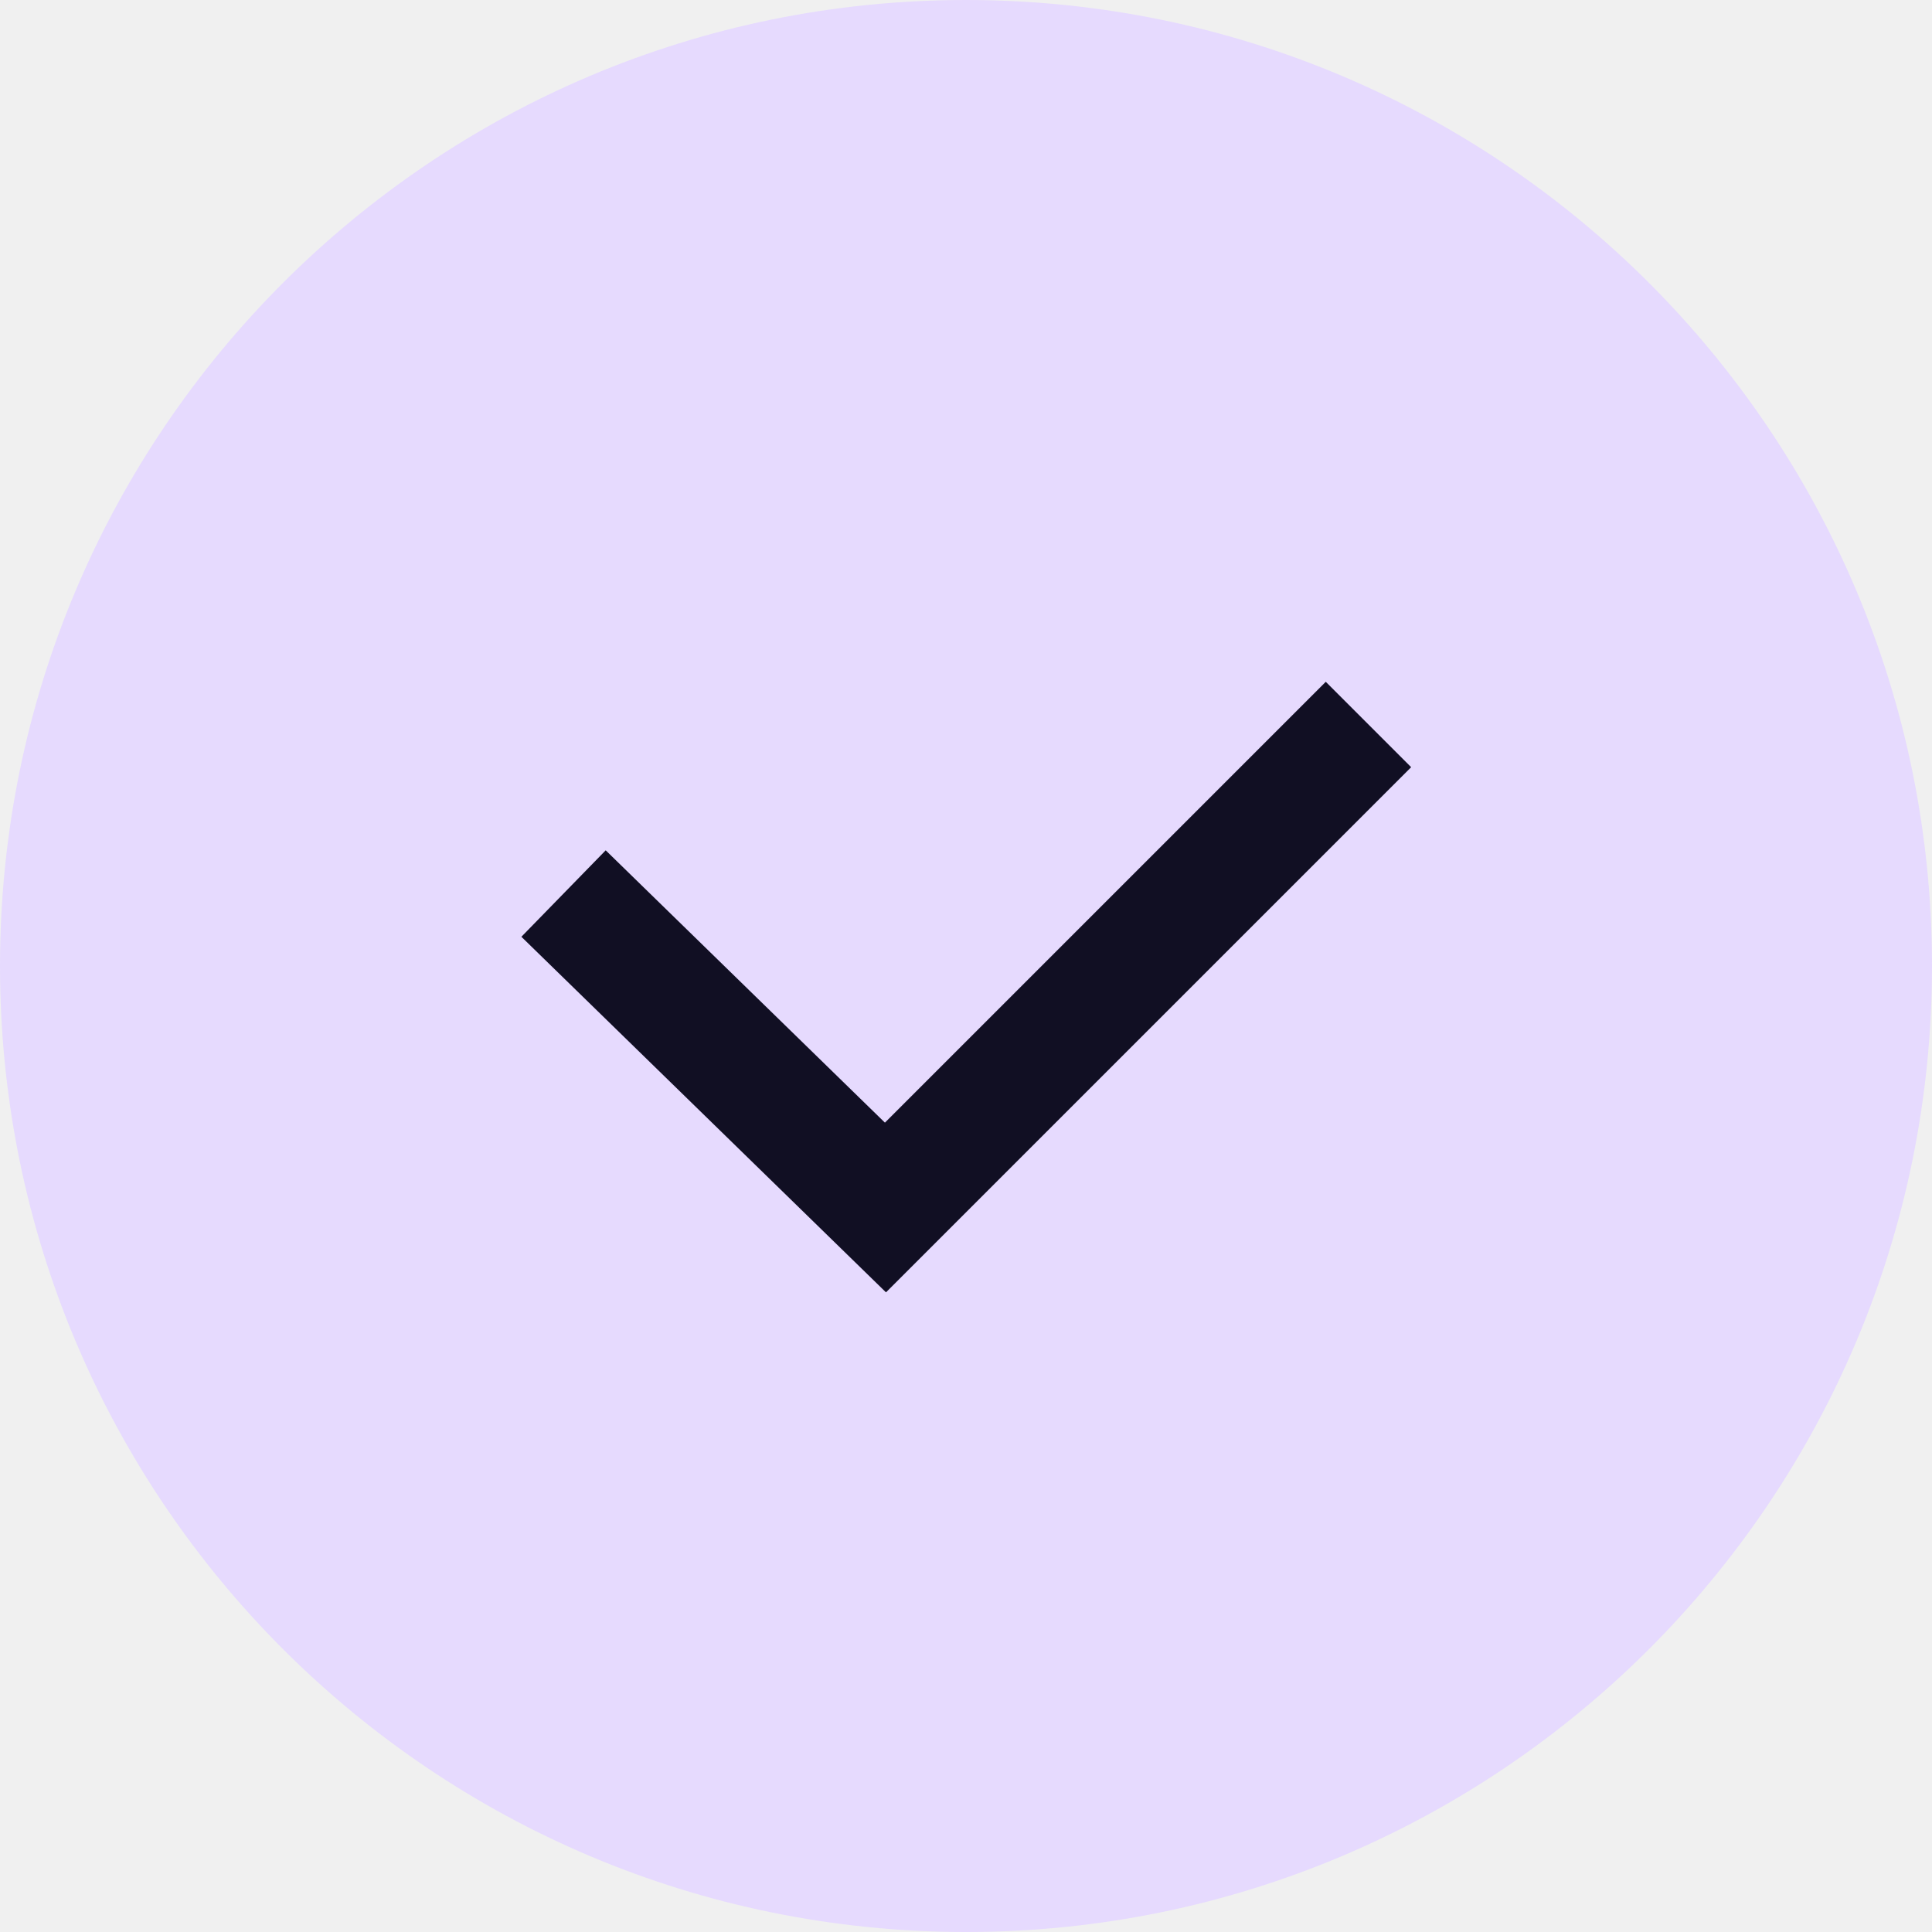
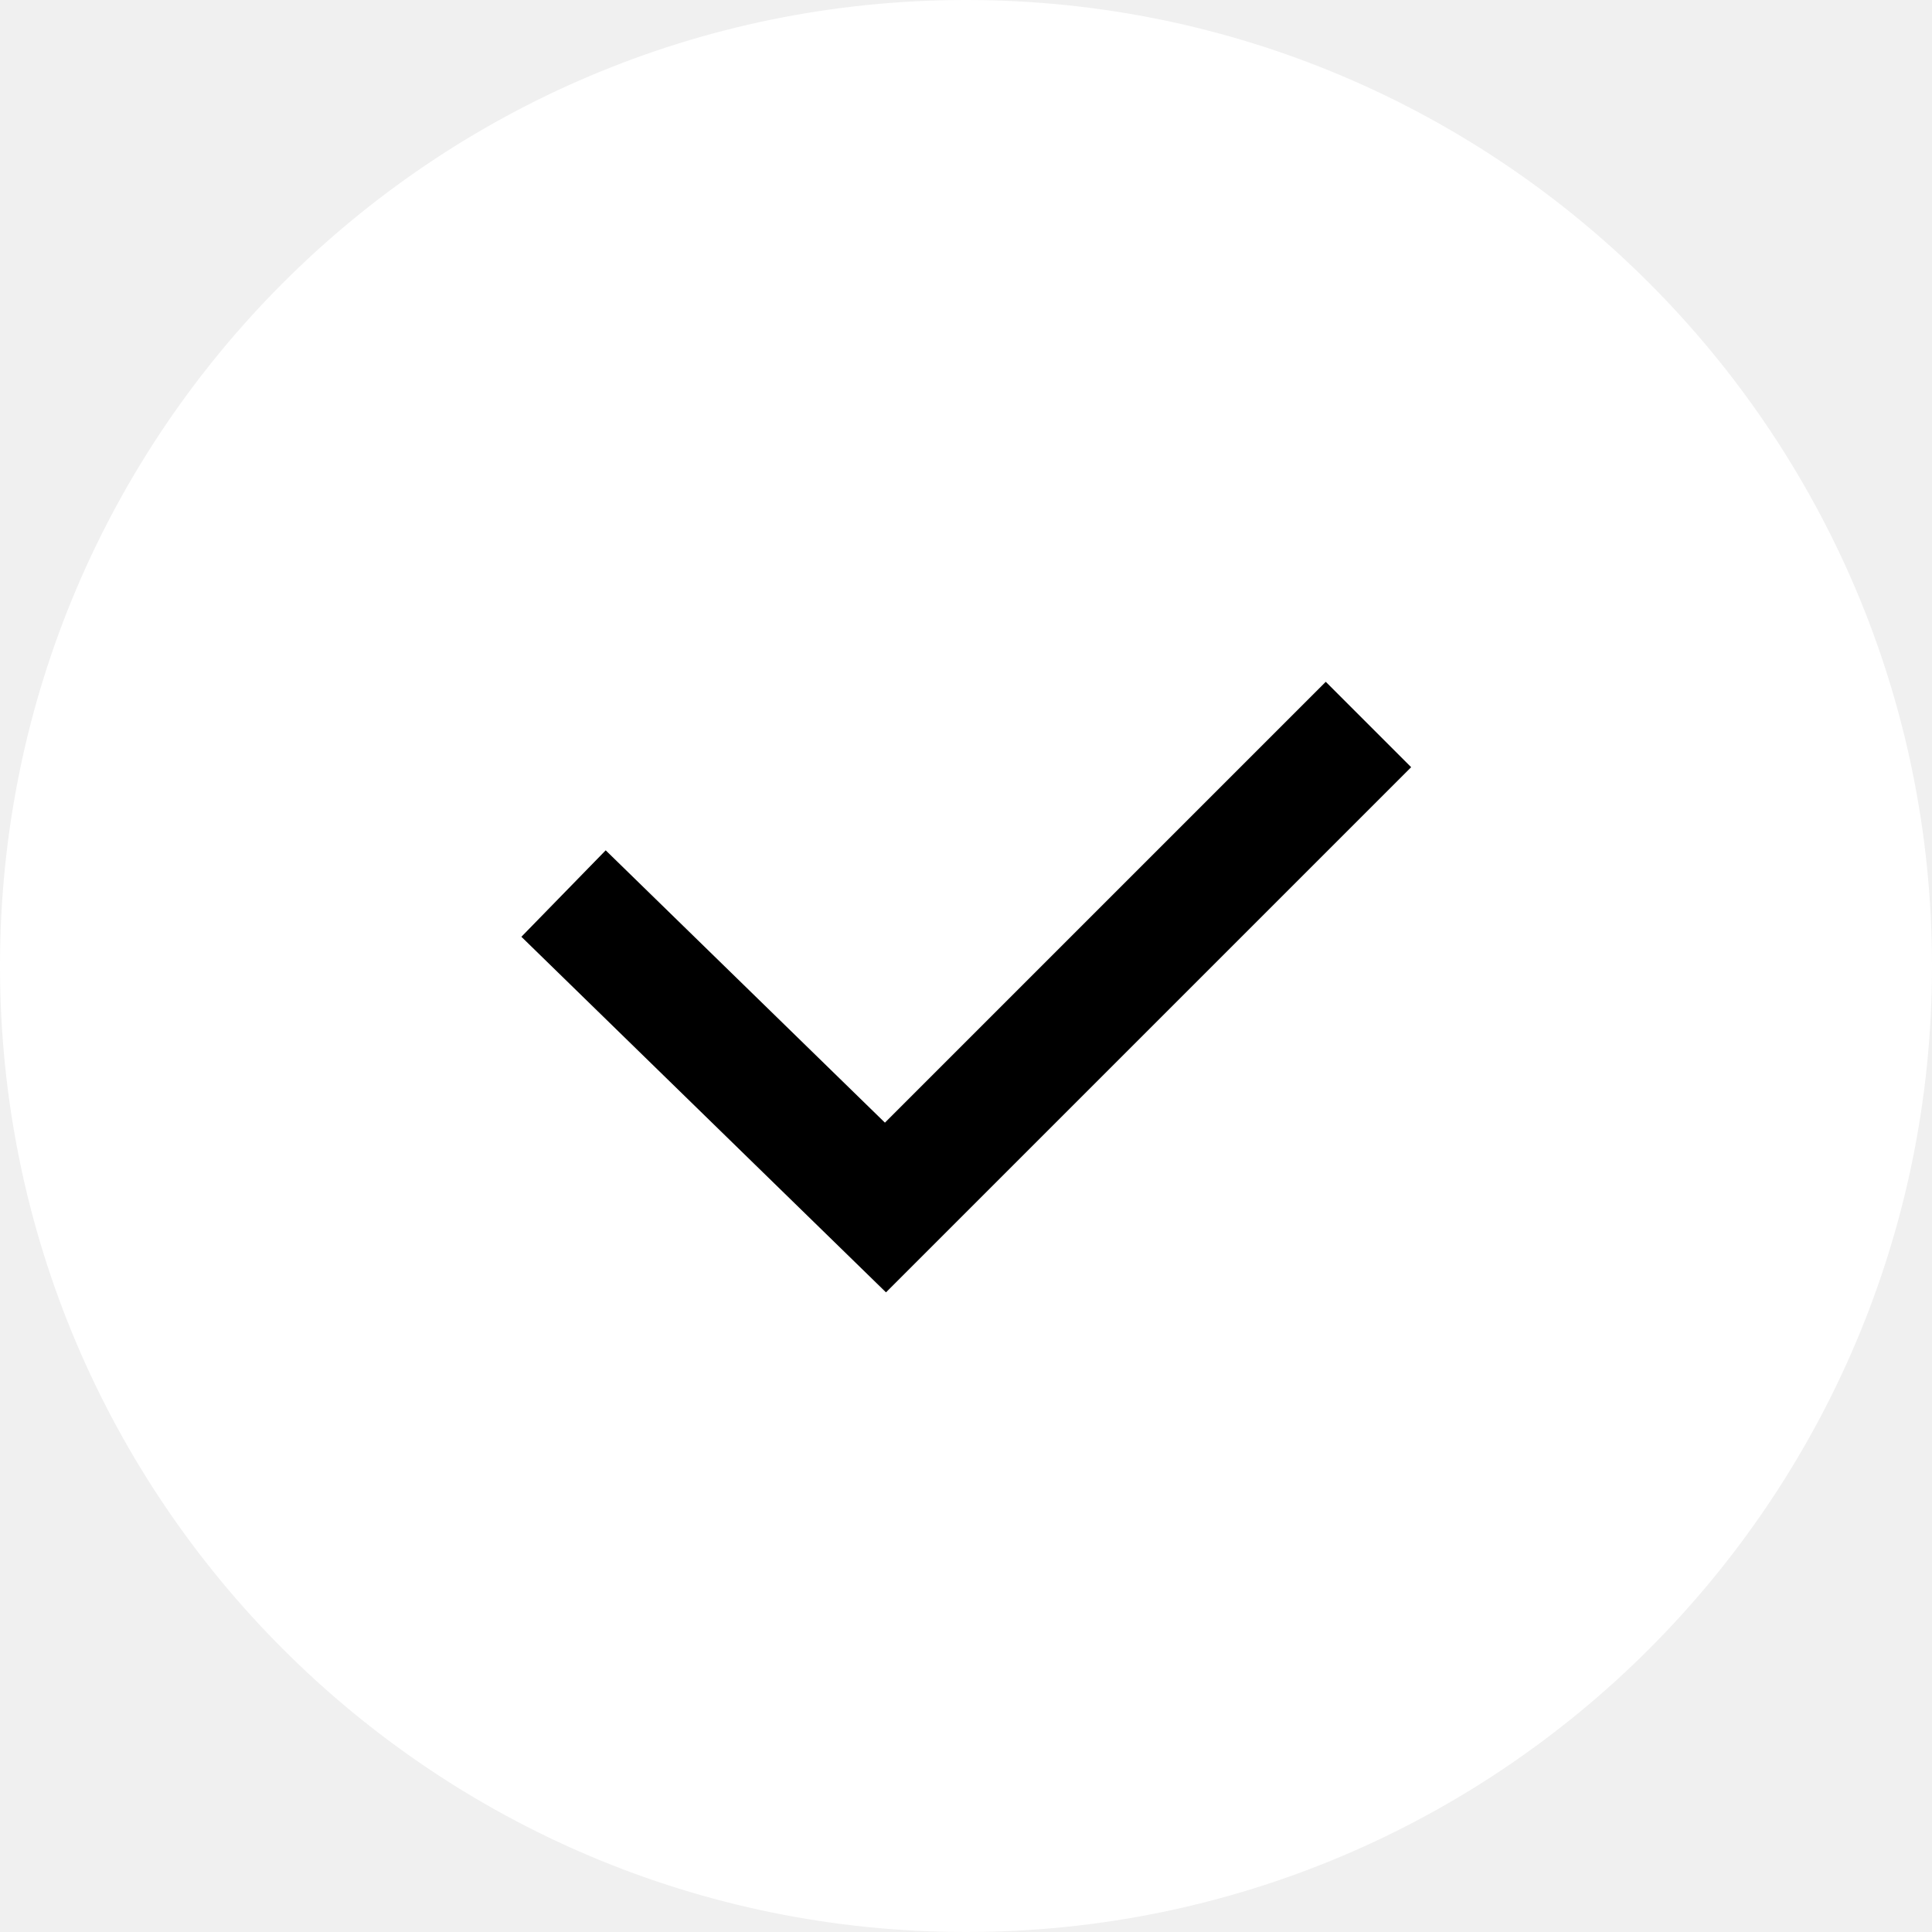
<svg xmlns="http://www.w3.org/2000/svg" width="16" height="16" viewBox="0 0 16 16" fill="none">
-   <rect width="16" height="16" rx="8" fill="#E6DAFE" />
-   <path d="M4.667 7.4L7.333 10L11.333 6" stroke="#110F23" />
+   <rect width="16" height="16" rx="8" fill="#fff" />
+   <path d="M4.667 7.4L7.333 10L11.333 6" stroke="#000" />
</svg>
